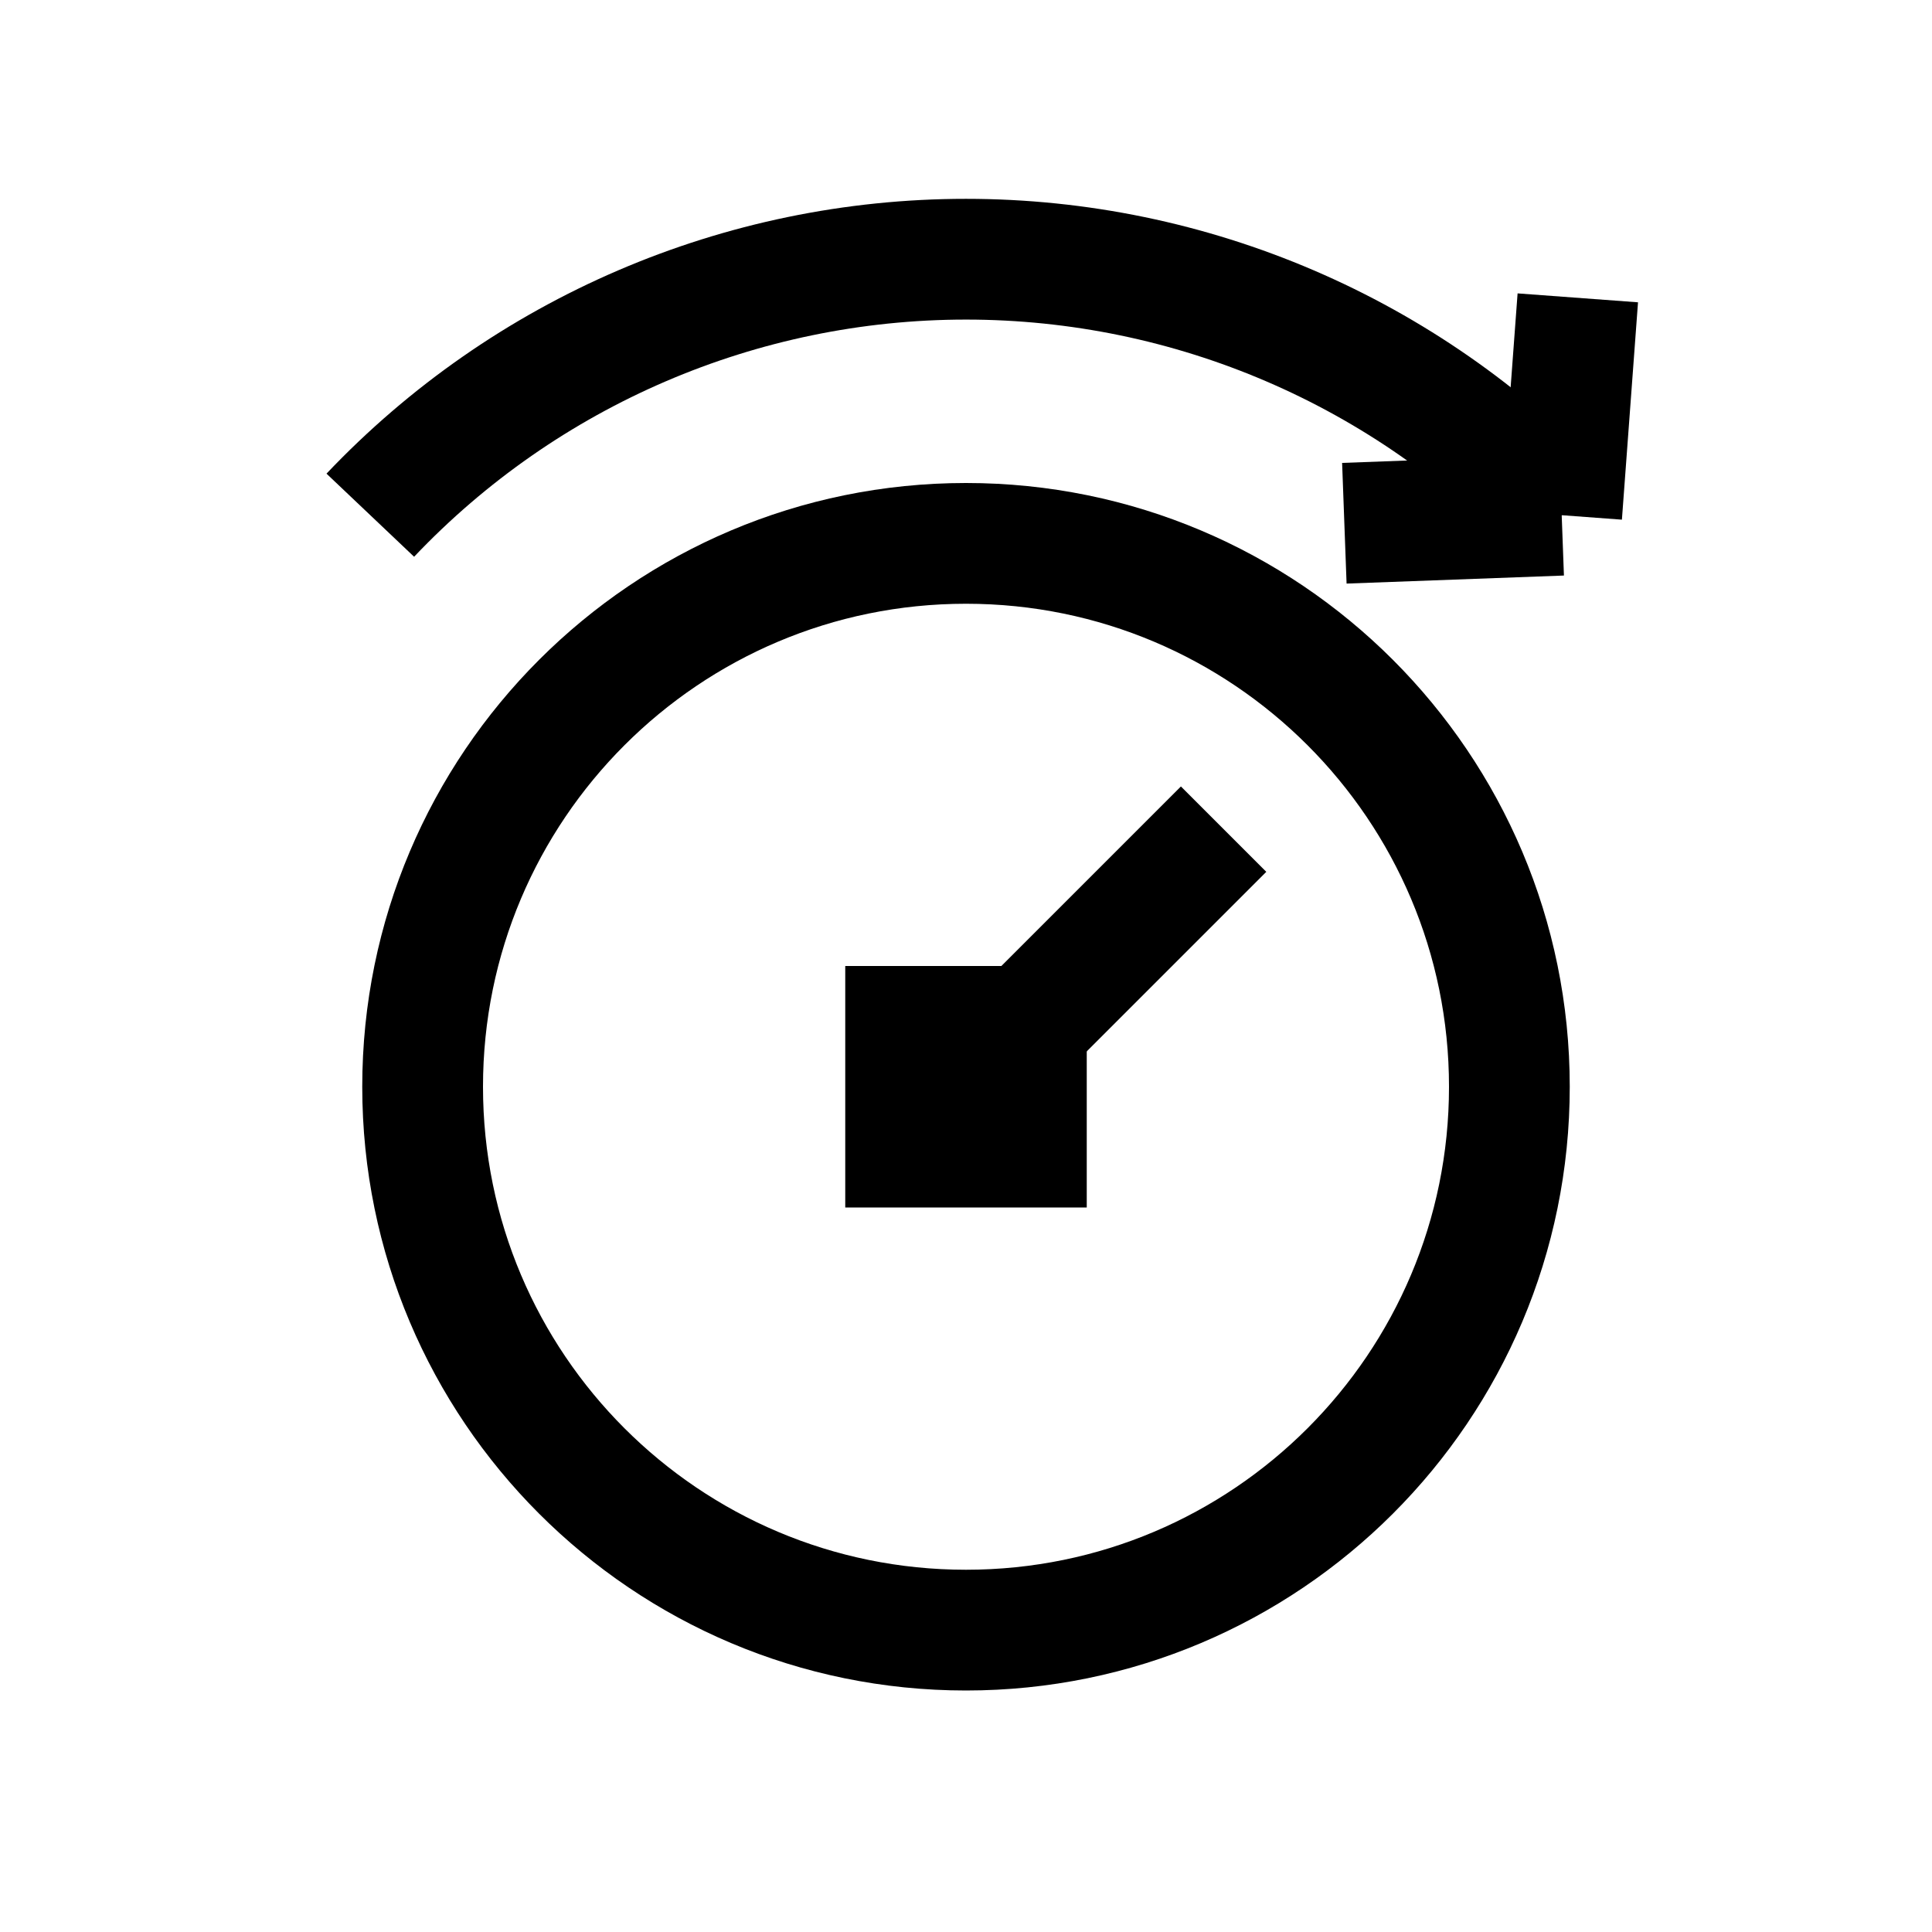
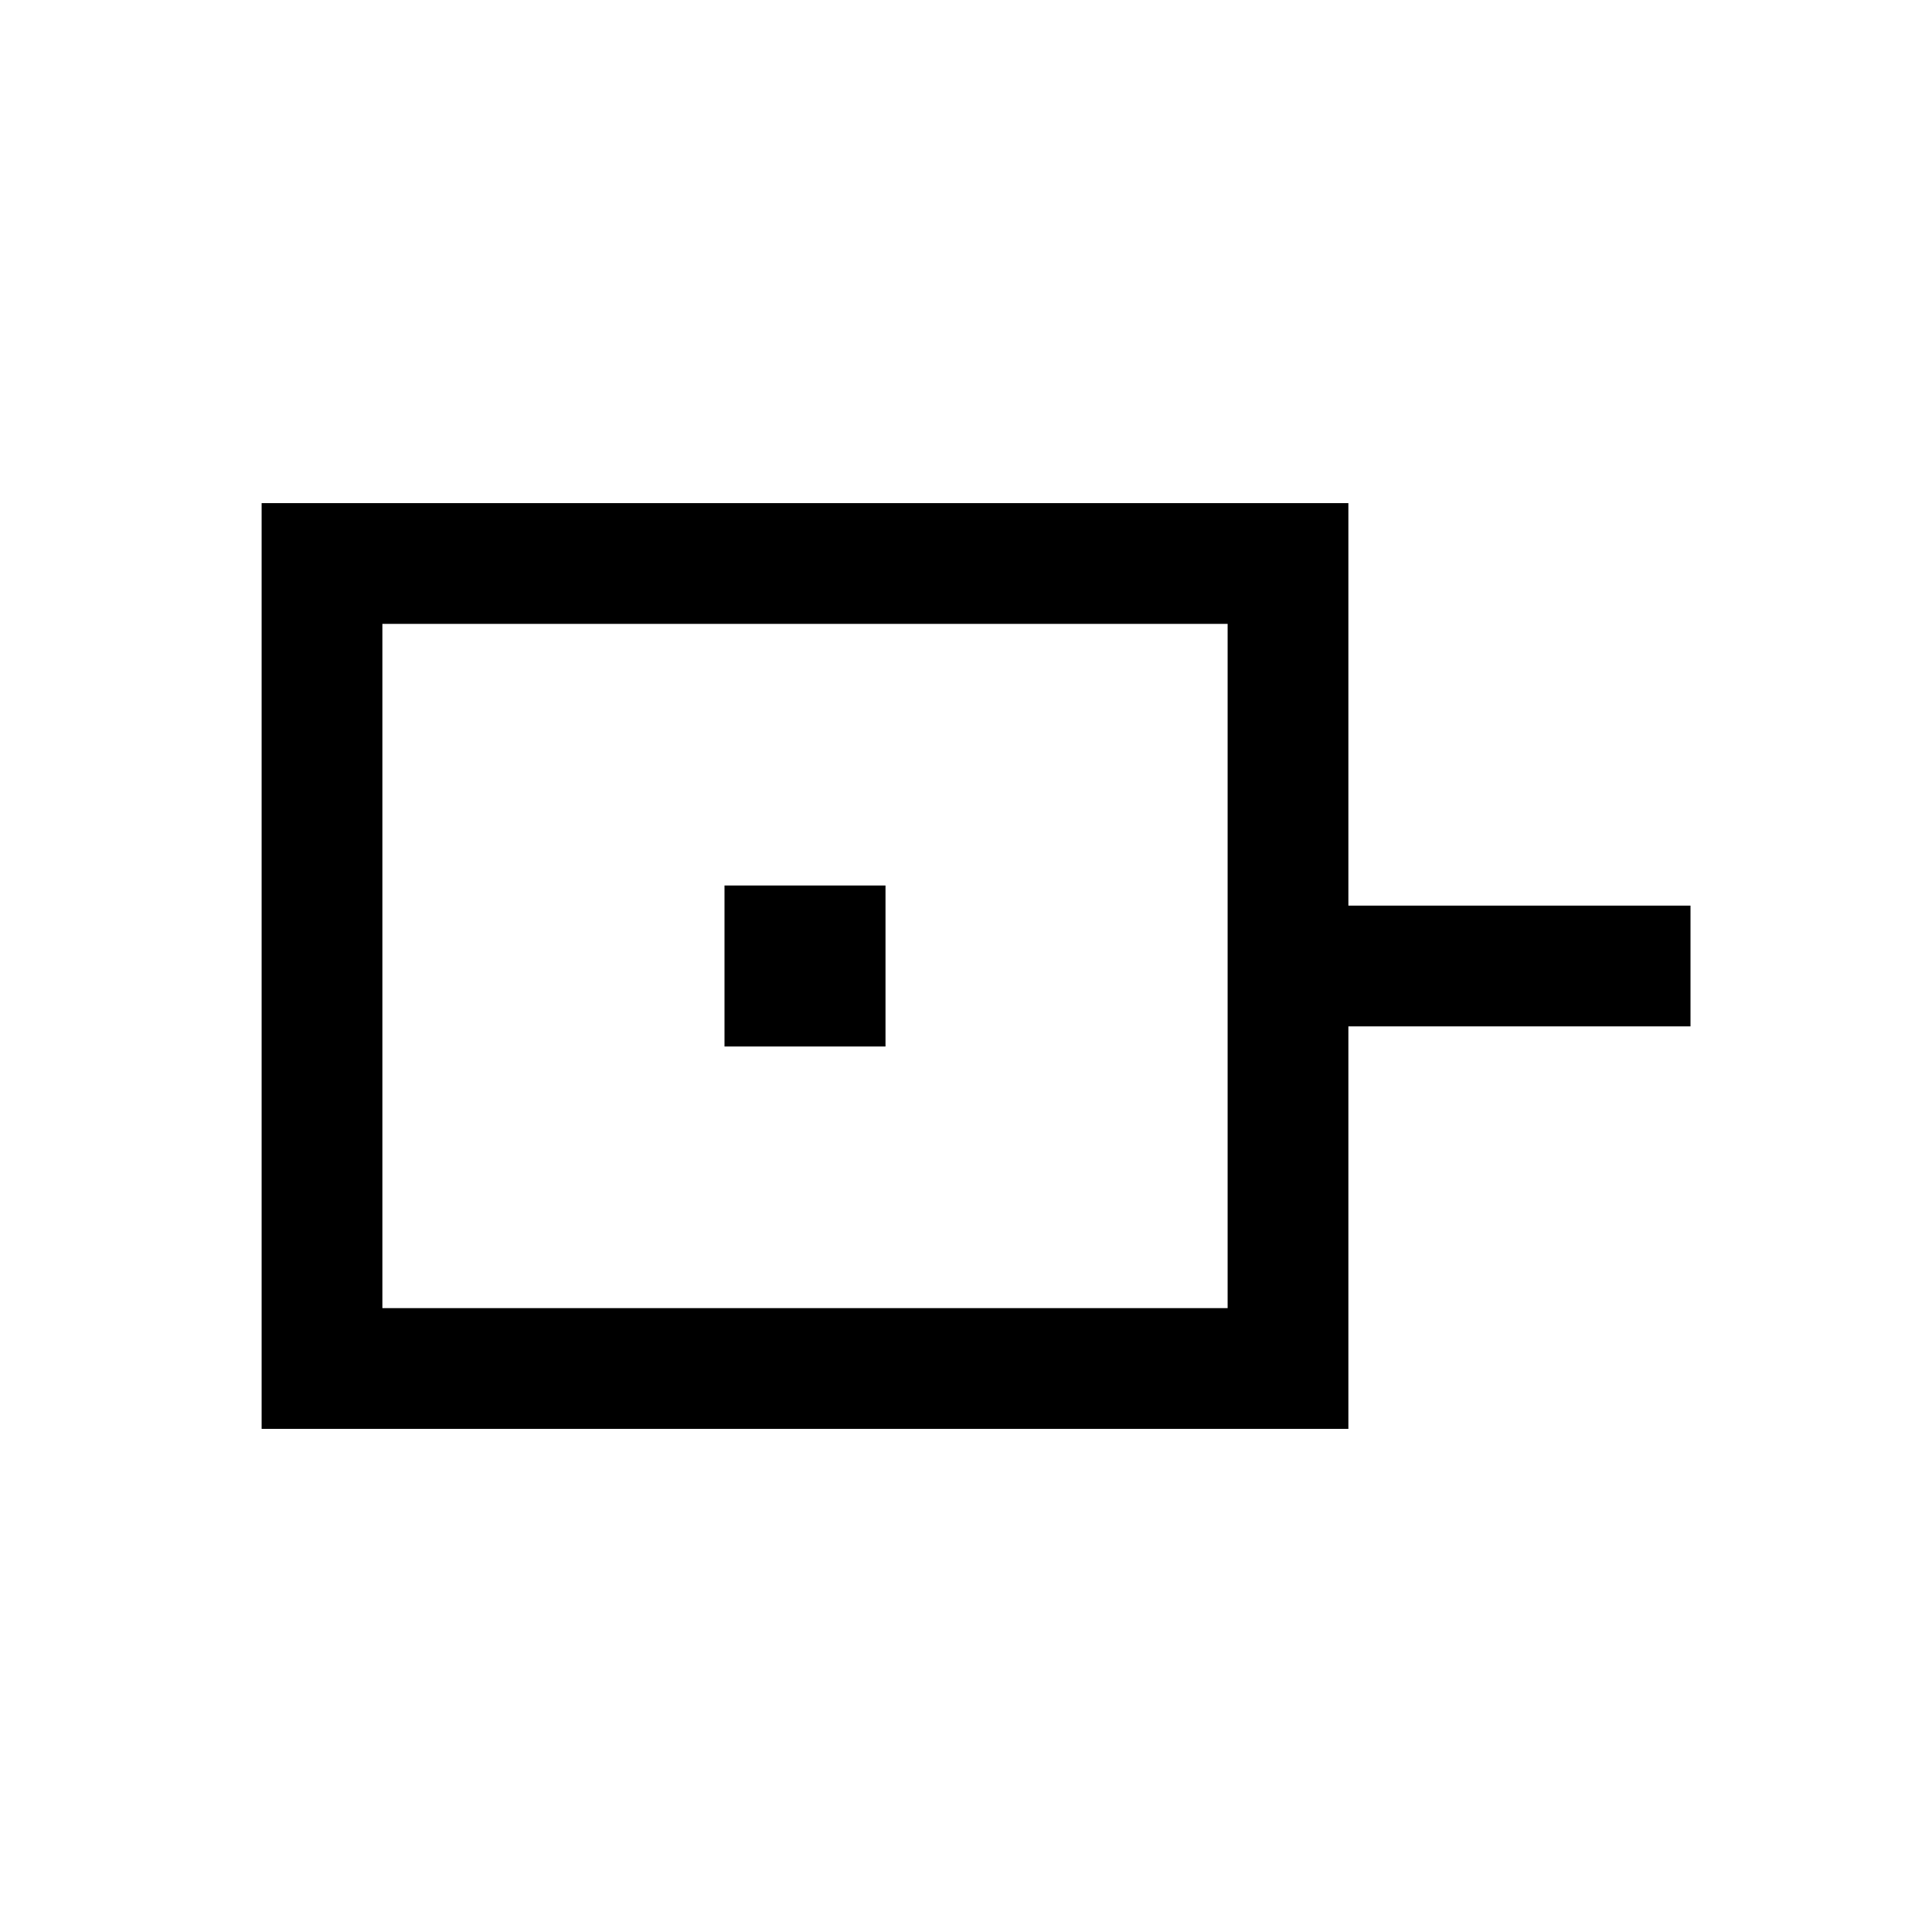
- <svg xmlns="http://www.w3.org/2000/svg" viewBox="0 0 24 24" width="24" height="24">
-   <g fill="none" stroke="currentColor" stroke-width="1.5">
-     <circle cx="12" cy="13.5" r="6.75" />
-     <path d="M4.6 6.4A10.2 10.2 0 0 1 19.4 6.4" />
-     <path d="M19.4 6.4l.2-2.7M19.4 6.4l-2.7.1" />
-     <path d="M12 13.5l3.2-3.2" />
-   </g>
-   <rect x="10.5" y="12" width="3" height="3" fill="currentColor" />
+ <svg xmlns="http://www.w3.org/2000/svg" viewBox="0 0 24 24" width="24" height="24" fill="none" stroke="currentColor" stroke-width="1.5" stroke-linecap="butt" stroke-linejoin="miter">
+   <rect x="4" y="7" width="12" height="10" />
+   <path d="M16 12h5" />
+   <rect x="9" y="11" width="2" height="2" fill="currentColor" stroke="none" />
</svg>
